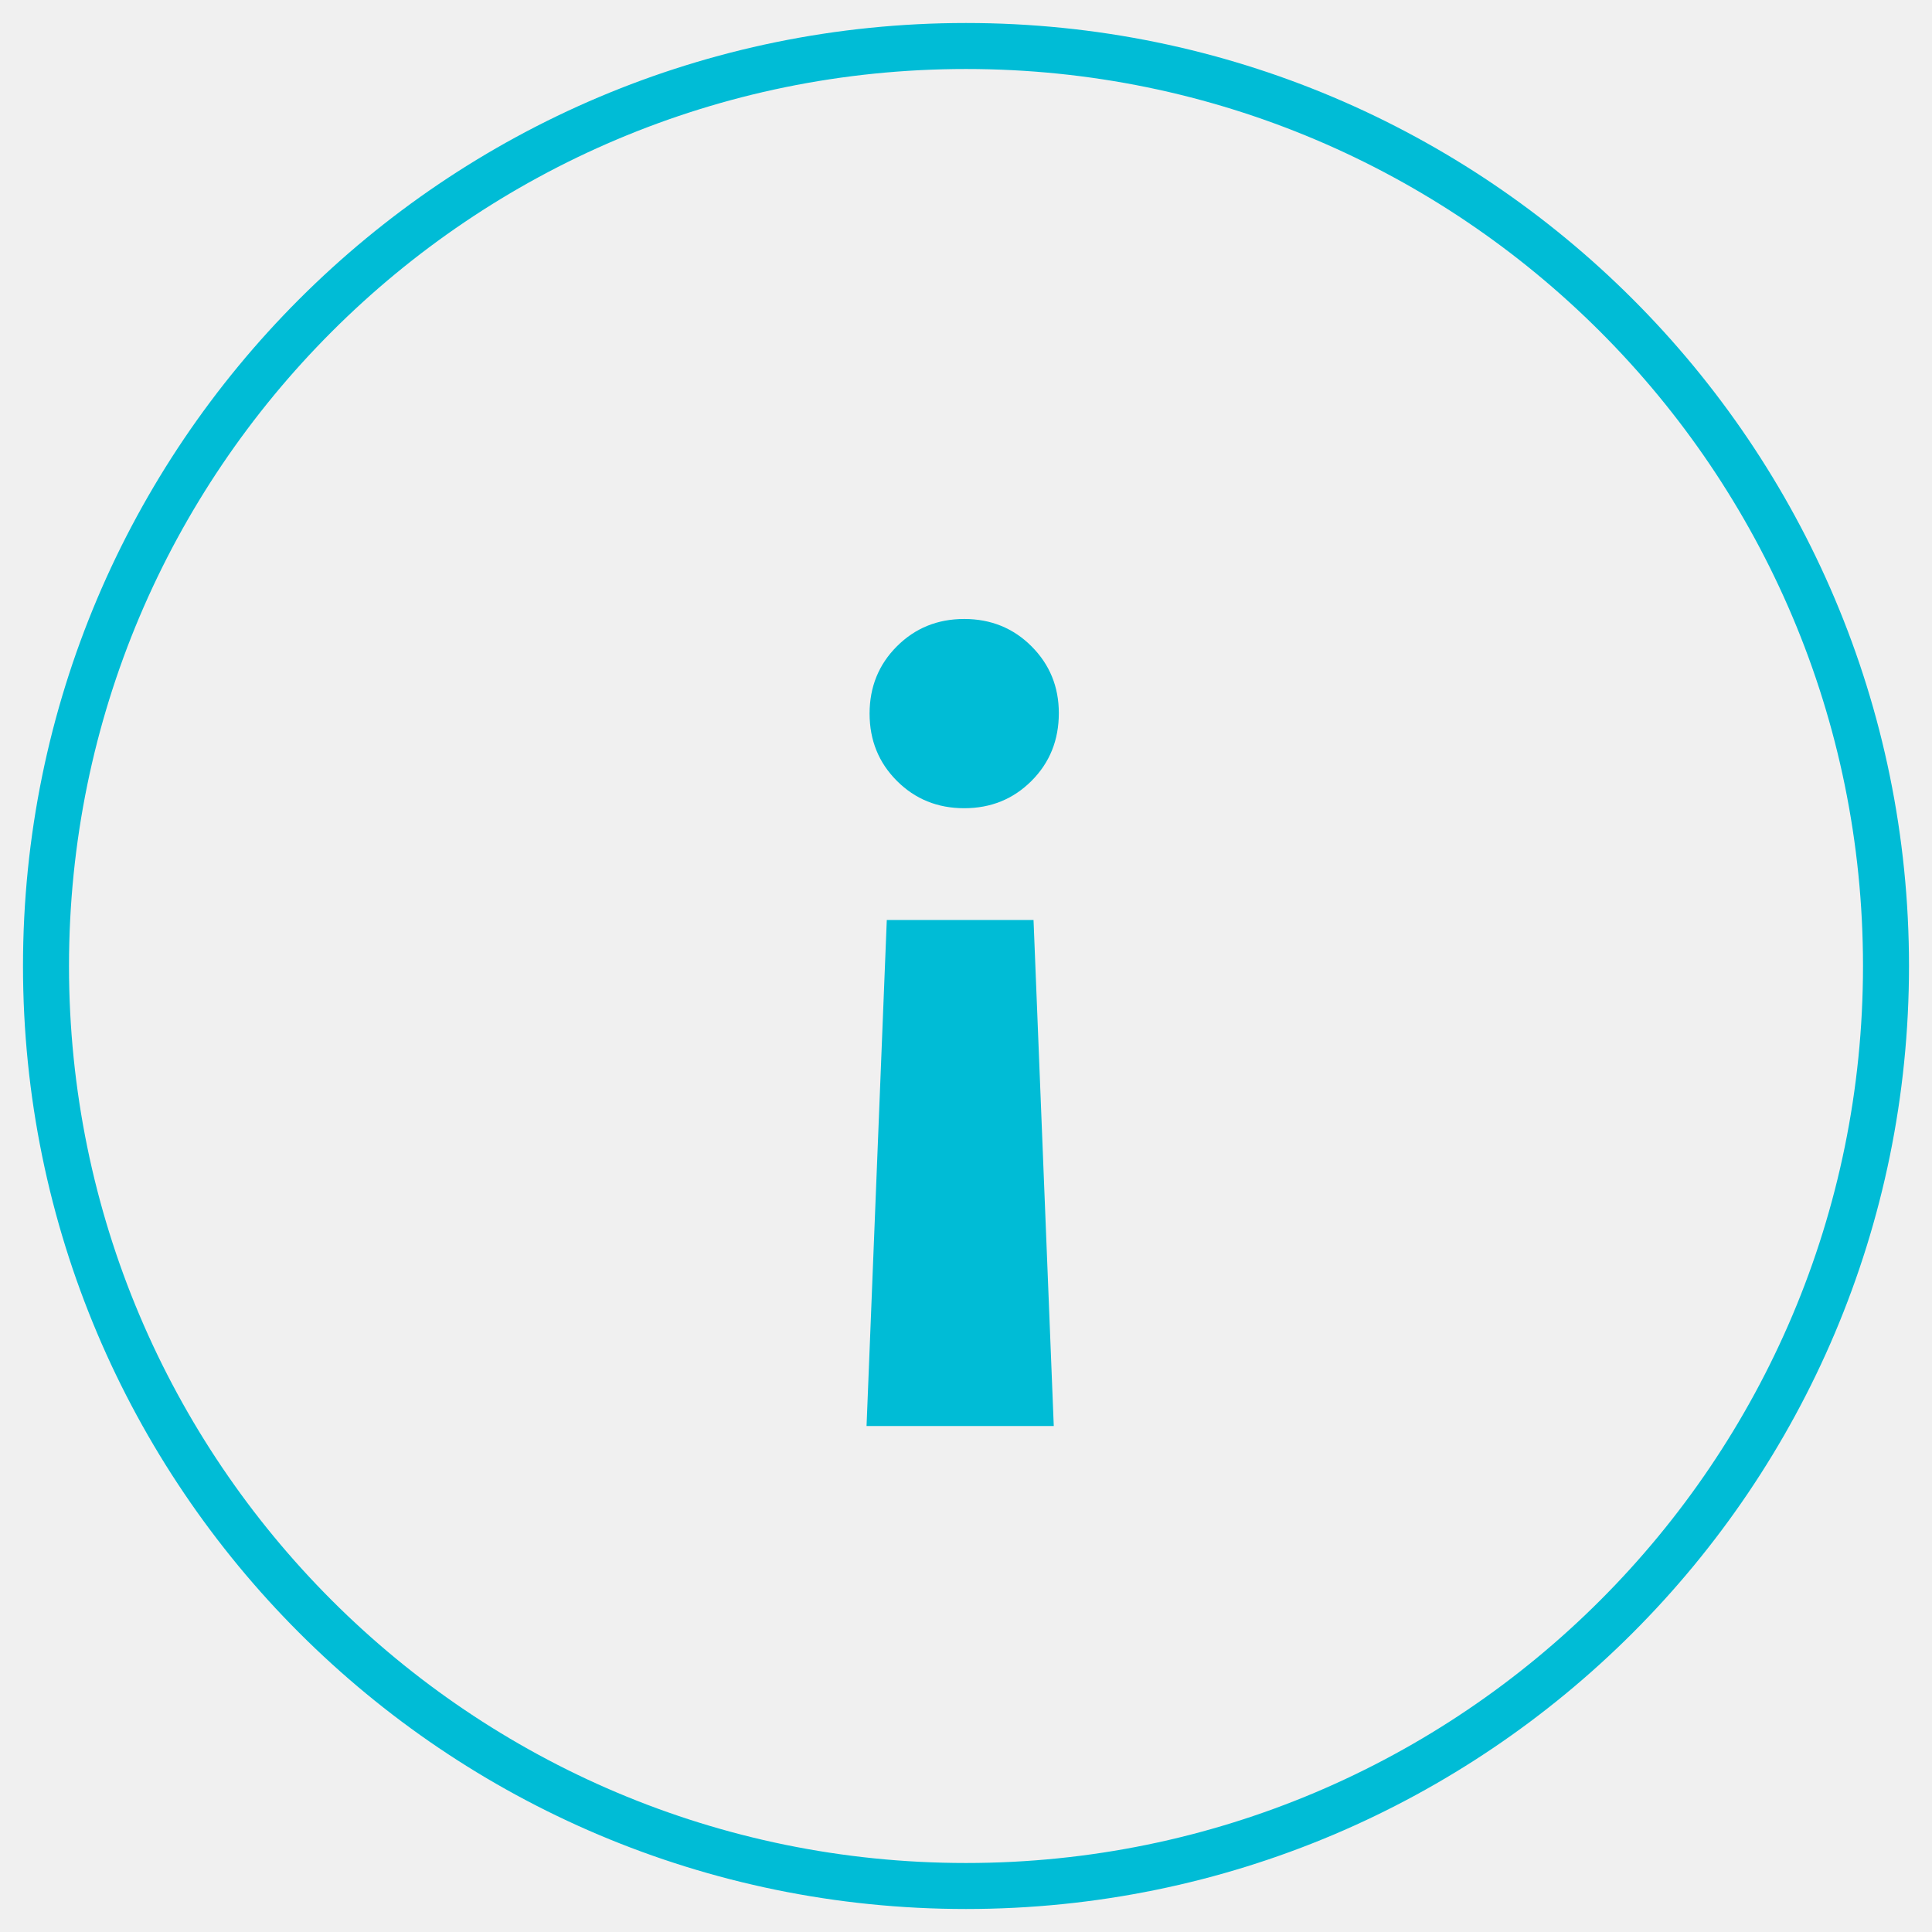
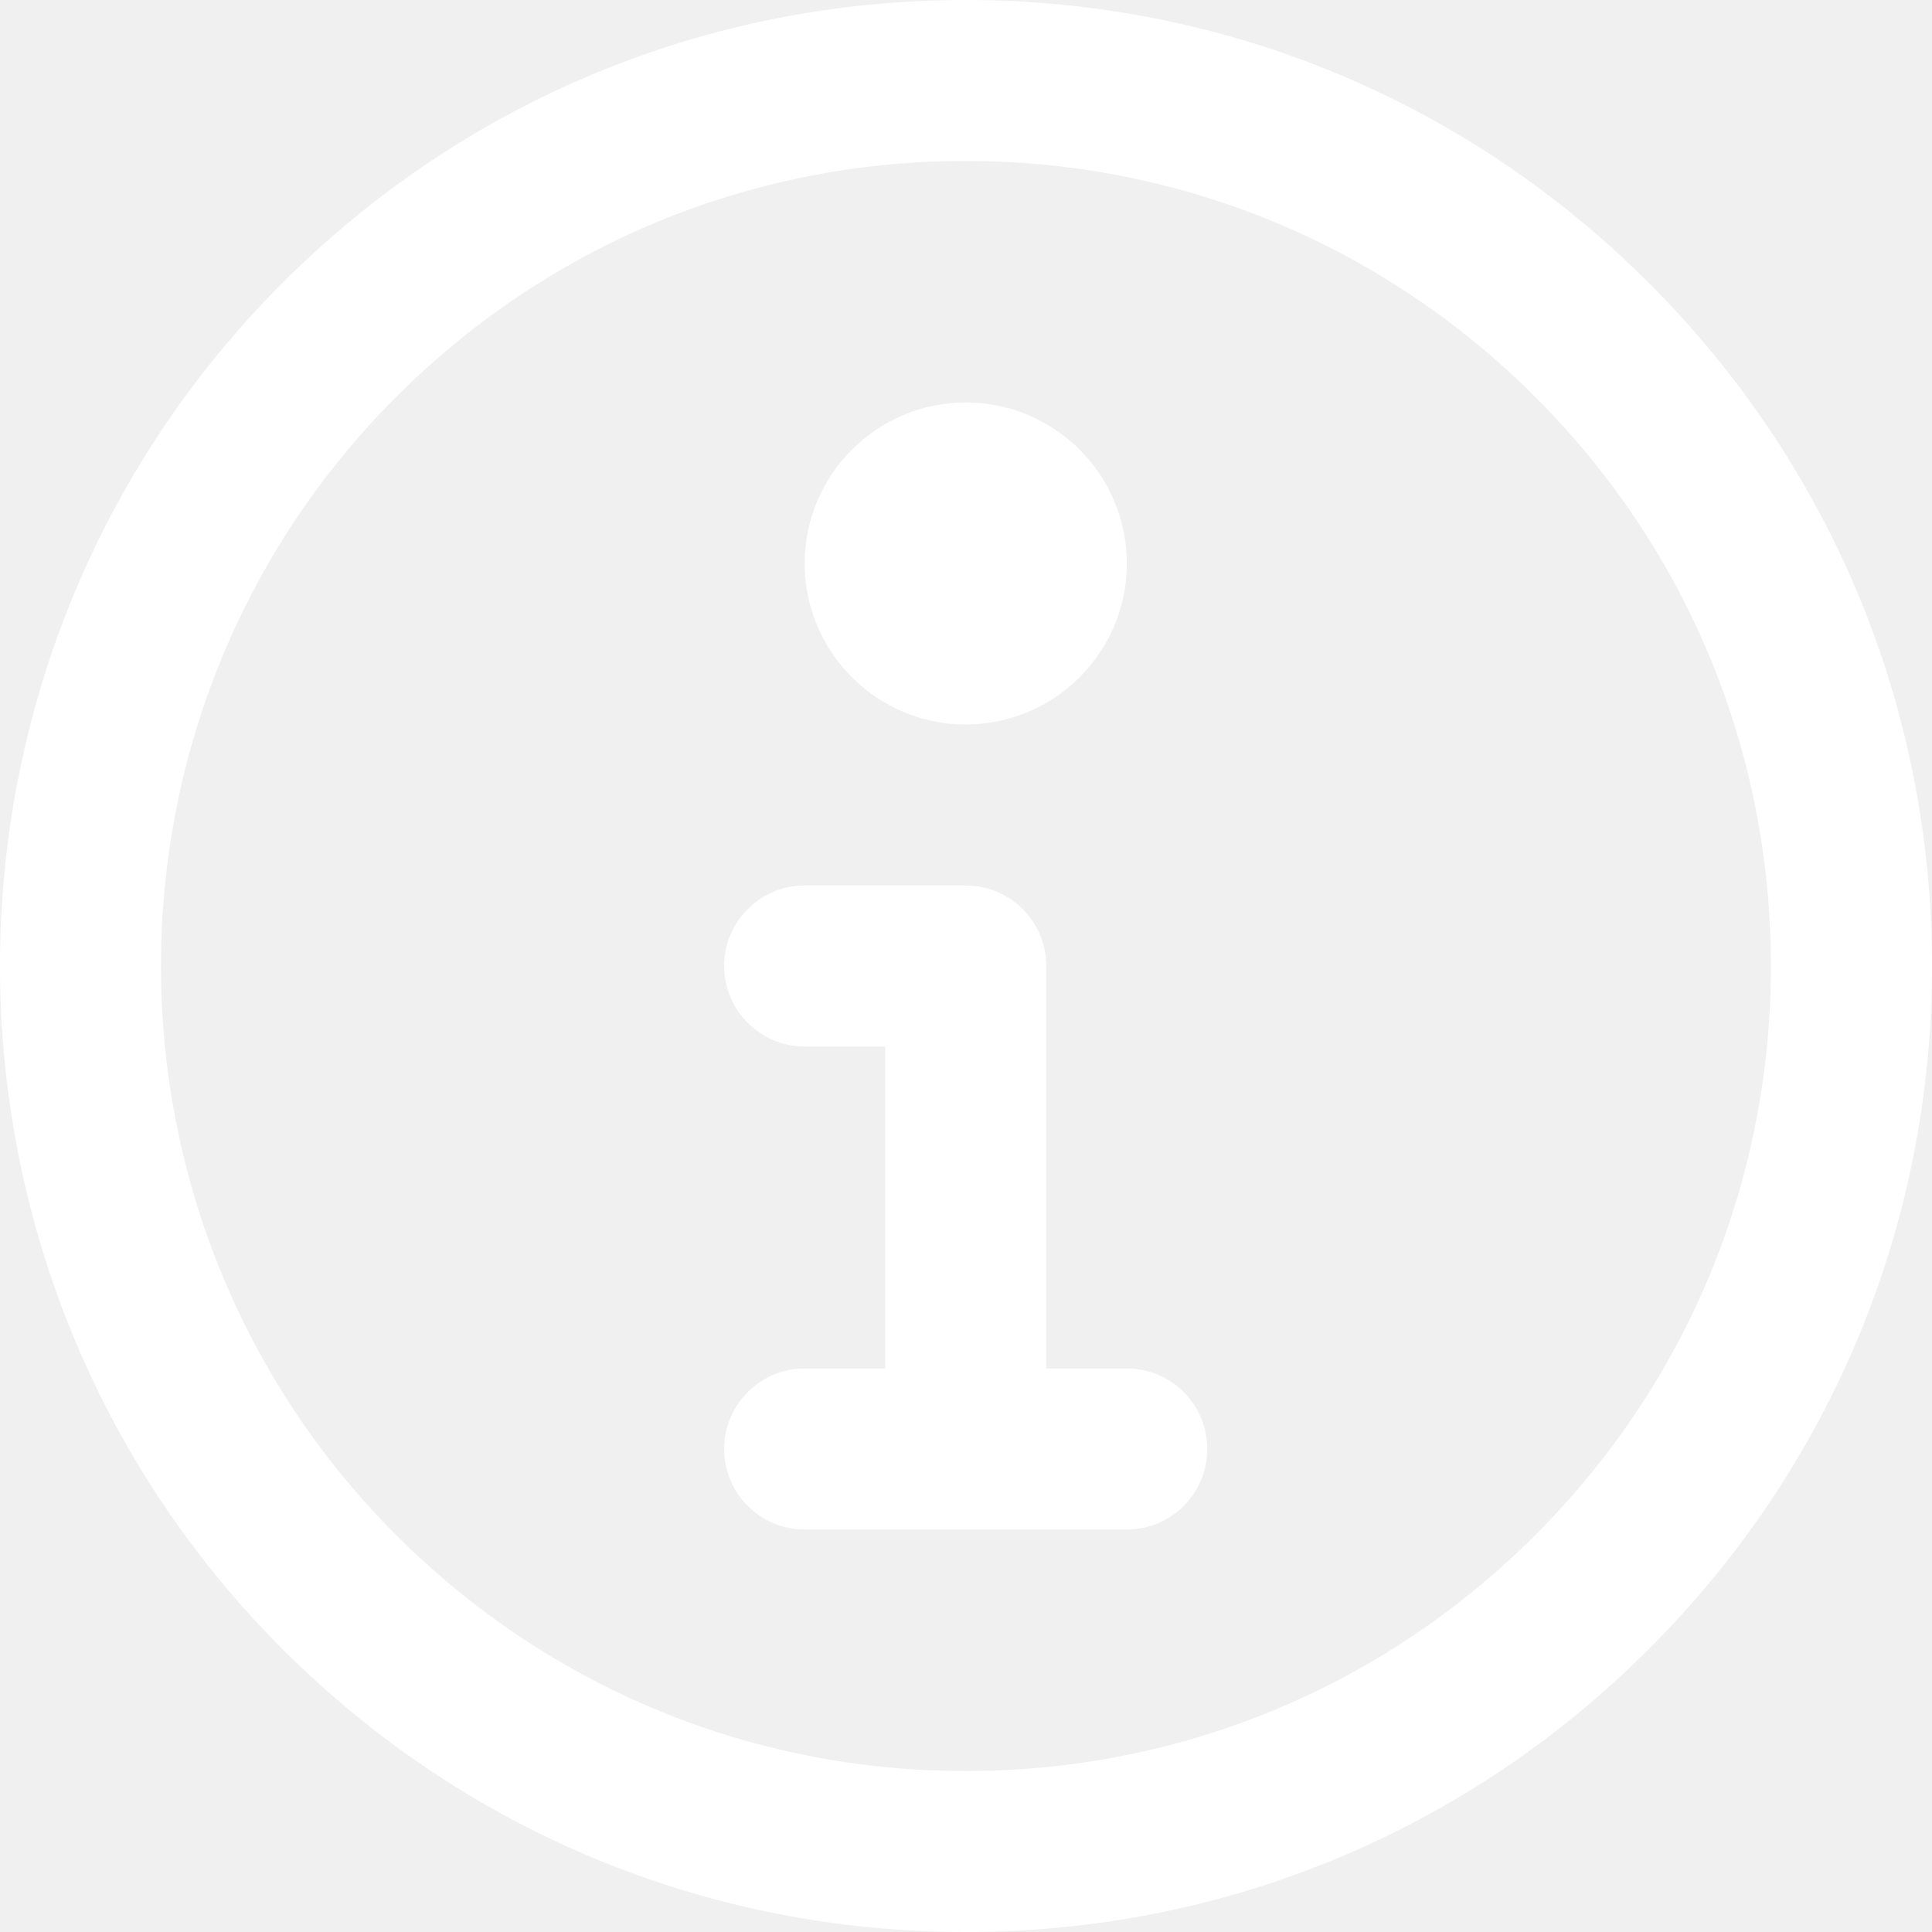
- <svg xmlns="http://www.w3.org/2000/svg" width="42px" height="42px" viewBox="0 0 42 42" version="1.1">
-   <defs />
-   <g id="Publisher-Dashboard" stroke="none" stroke-width="1" fill="none" fill-rule="evenodd" transform="translate(-446, -158)">
-     <g id="Group-8" transform="translate(447, 159)">
-       <g id="no-good/error" stroke="#00BCD6">
-         <circle id="Oval" cx="20" cy="20" r="20" />
+ <svg xmlns="http://www.w3.org/2000/svg" width="16px" height="16px" viewBox="0 0 16 16" version="1.1">
+   <g id="rate-card-(10/3)" stroke="none" stroke-width="1" fill="none" fill-rule="evenodd">
+     <g id="Publisher-Dashboard" transform="translate(-976, -568)" fill="#FFFFFF">
+       <g id="Essentials/info" transform="translate(976, 567)">
+         <path d="M13.655,14.657 C12.145,16.168 10.135,17 7.997,17 C5.86,17 3.851,16.168 2.339,14.657 C-0.78,11.537 -0.78,6.462 2.339,3.343 C3.851,1.832 5.86,1 7.997,1 C10.135,1 12.145,1.832 13.655,3.343 C15.167,4.854 16,6.863 16,9 C16,11.137 15.167,13.146 13.655,14.657 Z M12.713,4.286 C11.454,3.027 9.779,2.333 7.997,2.333 C6.216,2.333 4.542,3.027 3.282,4.286 C0.683,6.885 0.683,11.115 3.282,13.714 C4.542,14.973 6.216,15.667 7.997,15.667 C9.779,15.667 11.454,14.973 12.713,13.714 C13.973,12.455 14.666,10.781 14.666,9 C14.666,7.219 13.973,5.545 12.713,4.286 Z M9.332,13.667 L6.664,13.667 C6.297,13.667 5.997,13.368 5.997,13 C5.997,12.632 6.297,12.333 6.664,12.333 L7.331,12.333 L7.331,9.667 L6.664,9.667 C6.297,9.667 5.997,9.368 5.997,9 C5.997,8.632 6.297,8.333 6.664,8.333 L7.998,8.333 C8.366,8.333 8.665,8.632 8.665,9 L8.665,12.333 L9.332,12.333 C9.7,12.333 9.998,12.632 9.998,13 C9.998,13.368 9.7,13.667 9.332,13.667 Z M7.998,7 C7.263,7 6.664,6.401 6.664,5.666 C6.664,4.931 7.263,4.333 7.998,4.333 C8.734,4.333 9.332,4.931 9.332,5.666 C9.332,6.401 8.734,7 7.998,7 Z" id="Shape" />
      </g>
-       <path d="M22.018,27.954 C22.018,28.526 21.82,29.01 21.424,29.406 C21.028,29.802 20.54,30 19.961,30 C19.382,30 18.894,29.802 18.498,29.406 C18.102,29.01 17.904,28.522 17.904,27.943 C17.904,27.364 18.102,26.876 18.498,26.48 C18.894,26.084 19.382,25.886 19.961,25.886 C20.54,25.886 21.028,26.084 21.424,26.48 C21.82,26.876 22.018,27.367 22.018,27.954 Z M18.278,23.456 L17.838,12.456 L21.908,12.456 L21.468,23.456 L18.278,23.456 Z" id="!" fill="#00BCD6" transform="translate(19.928, 21.228) scale(1, -1) translate(-19.928, -21.228) " />
    </g>
  </g>
</svg>
